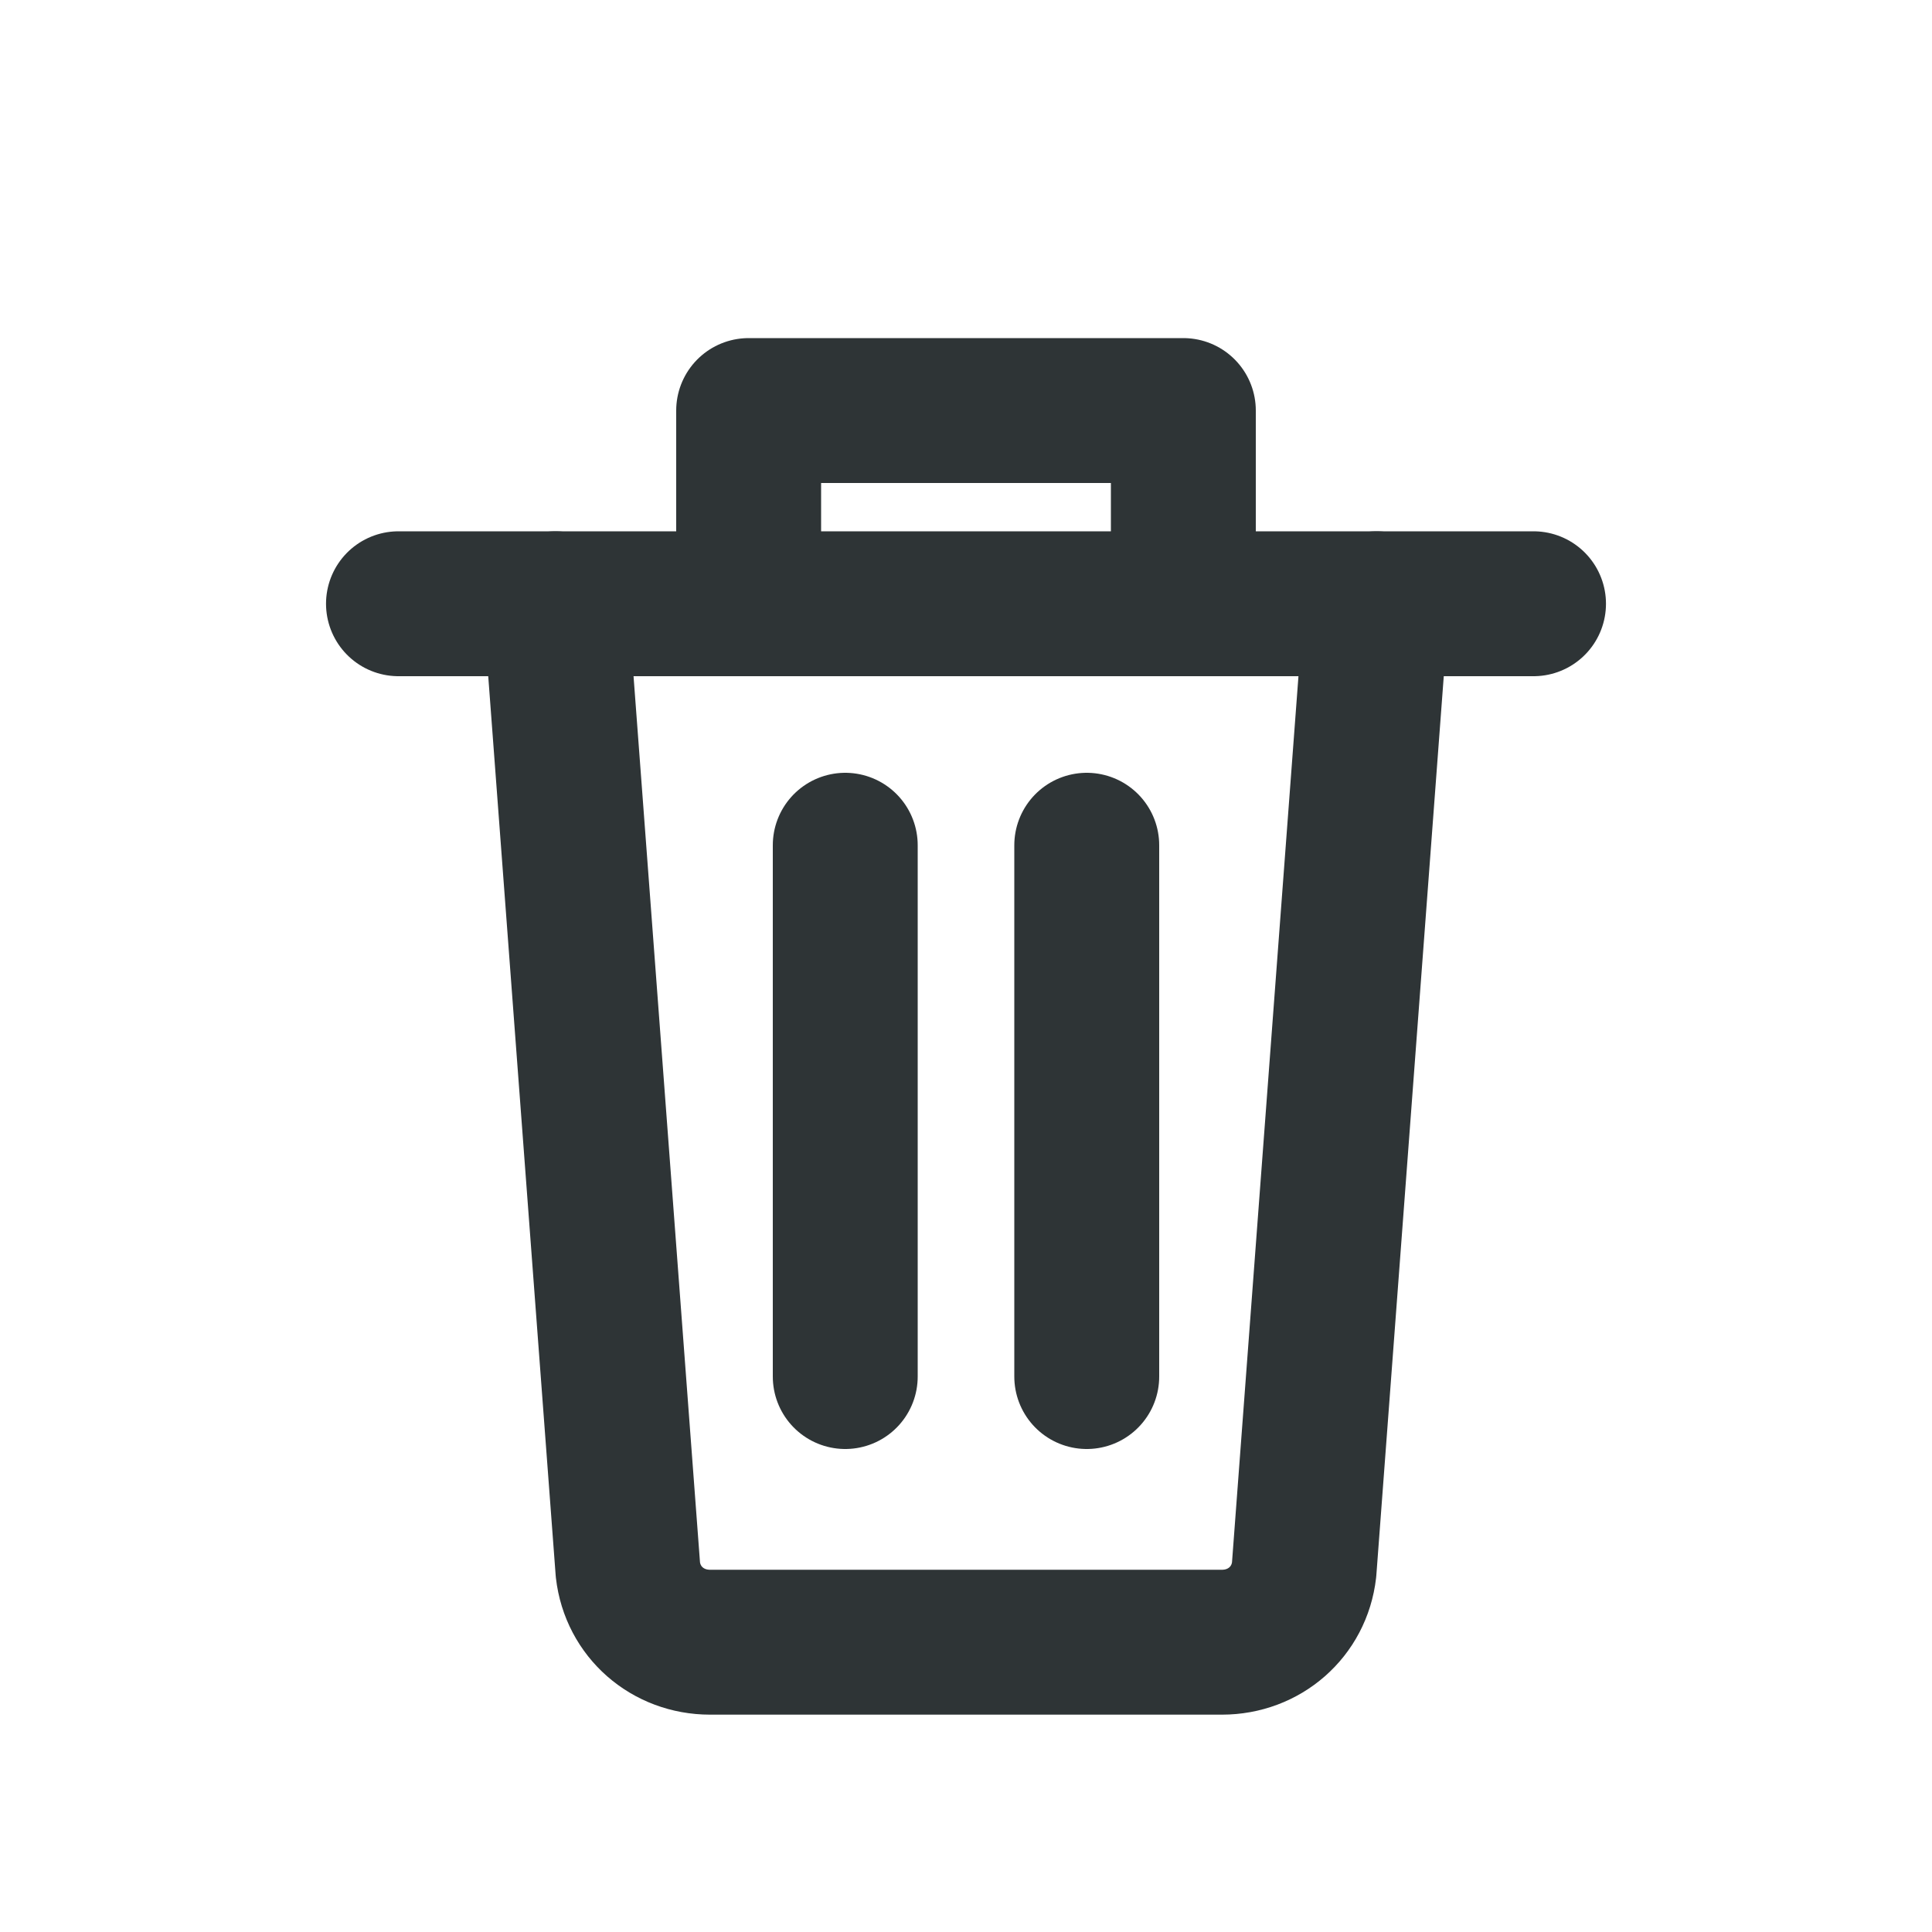
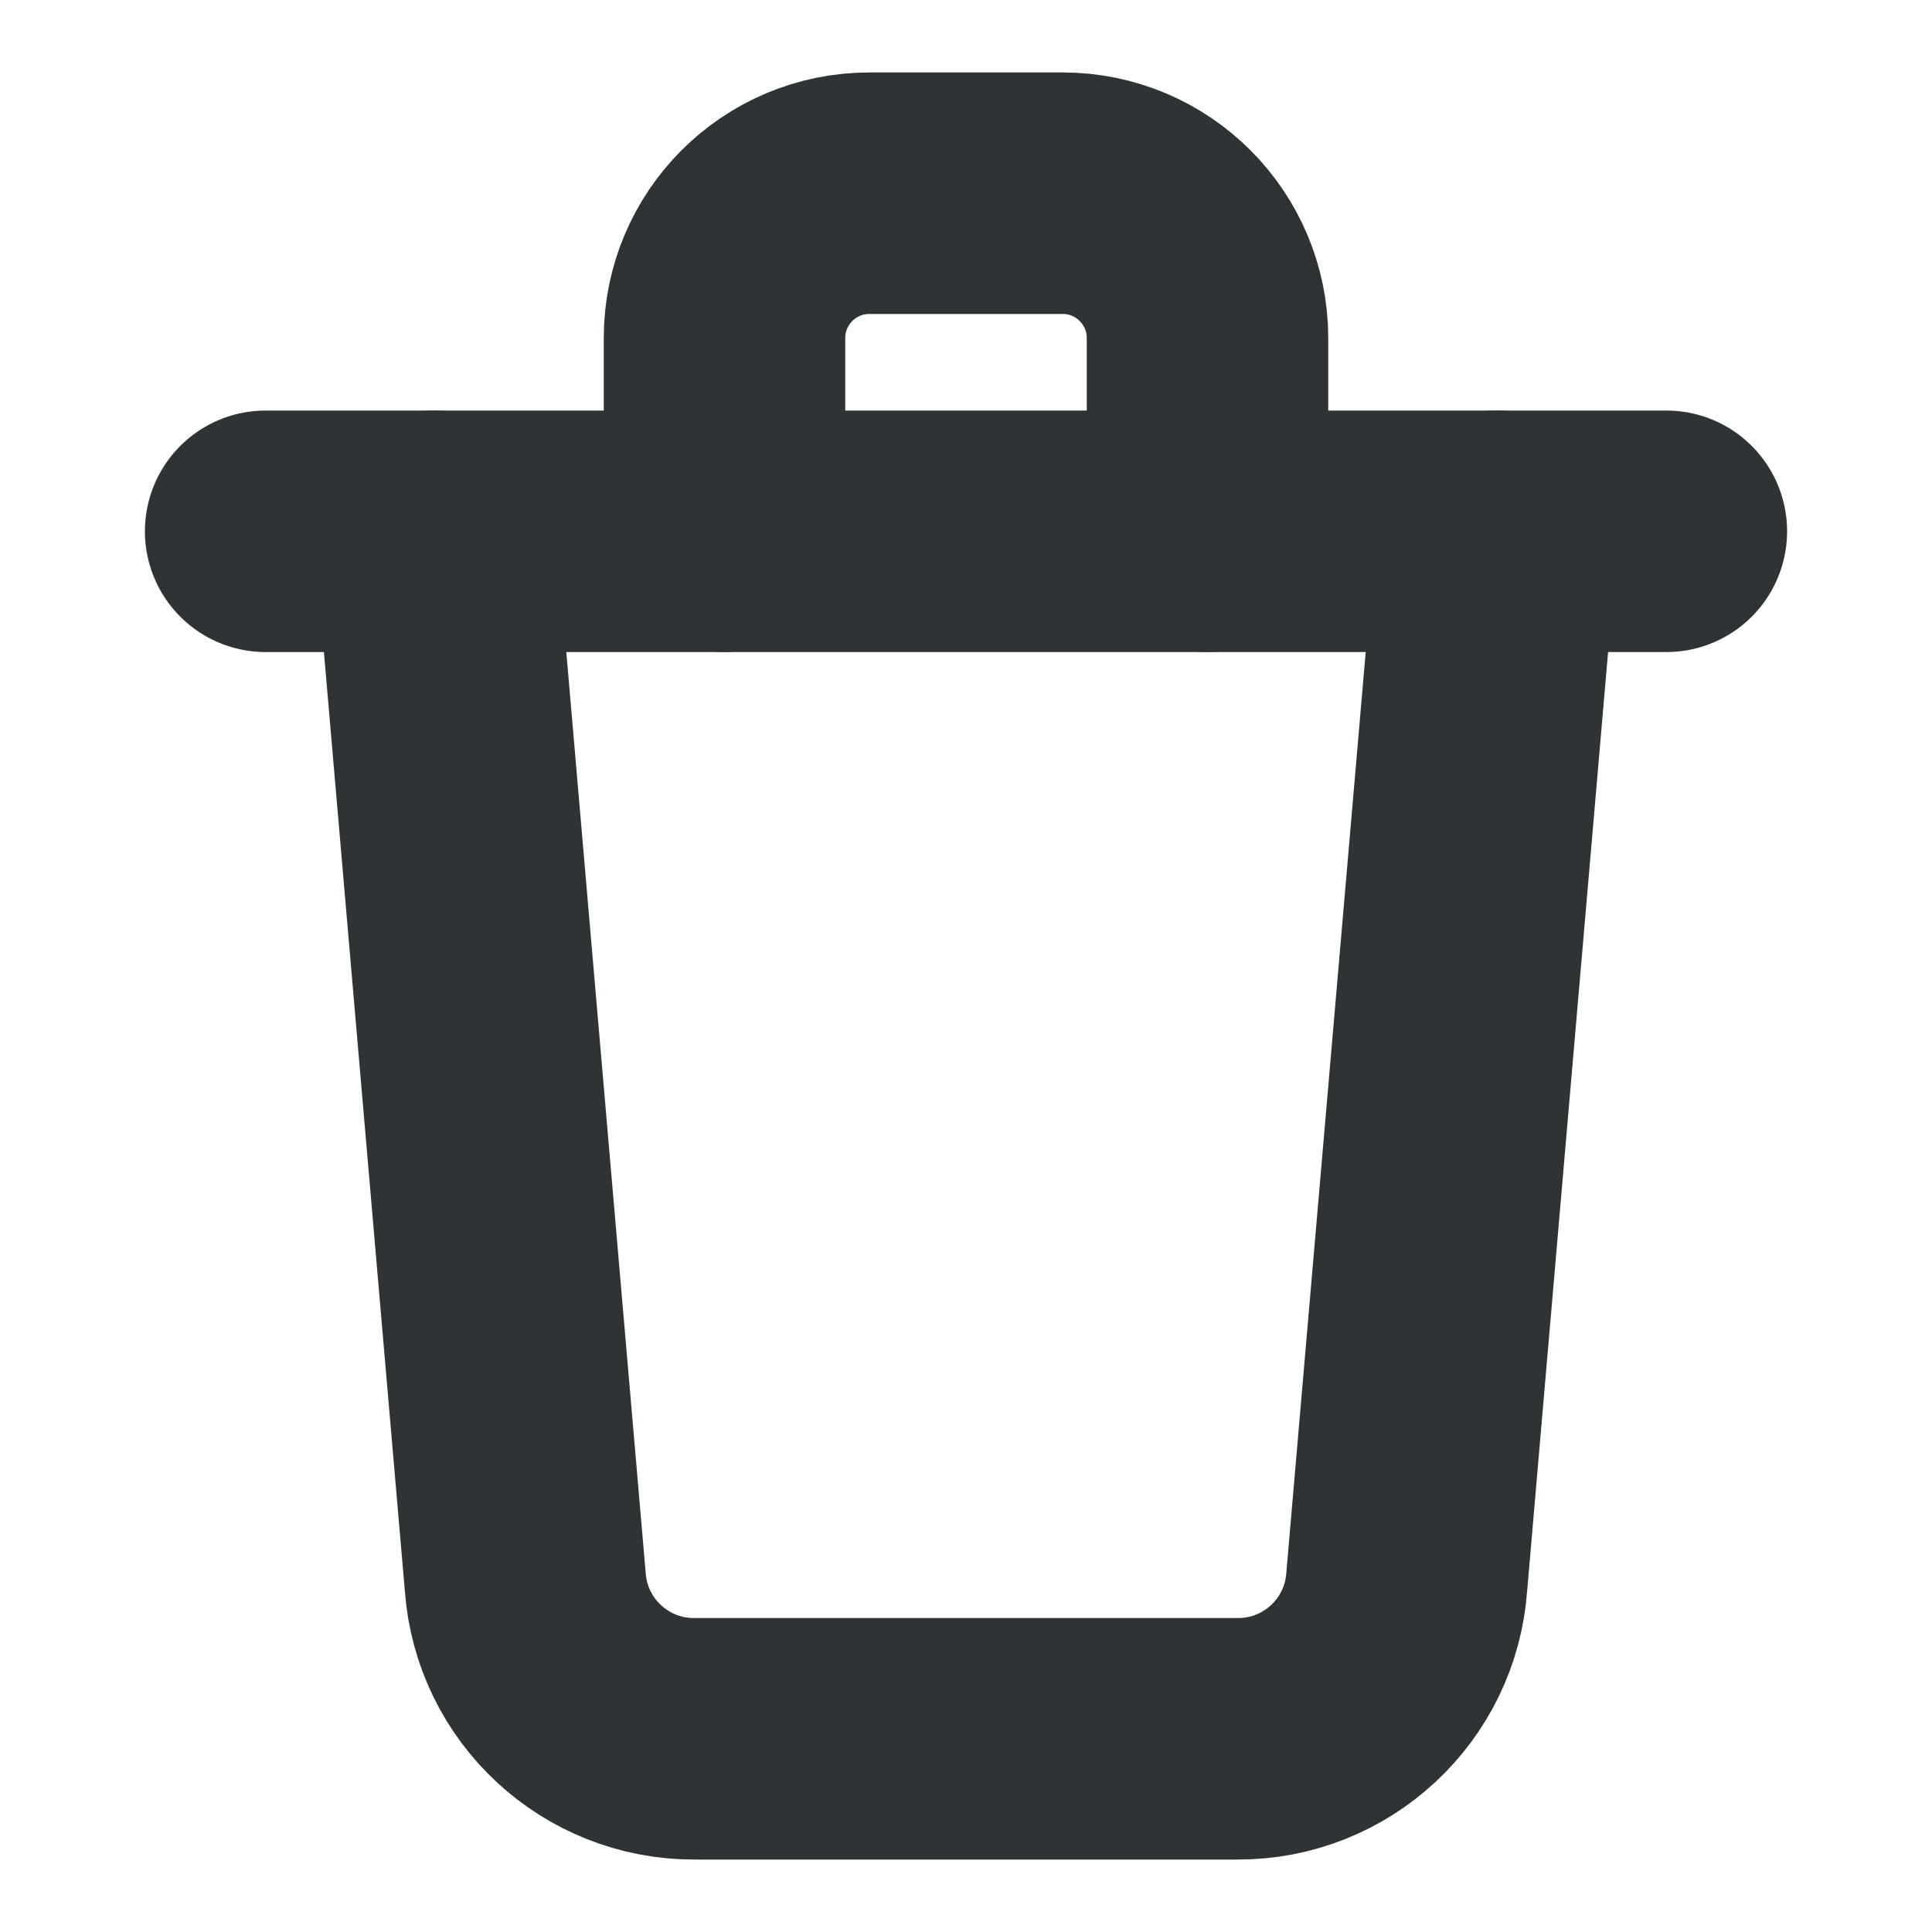
<svg xmlns="http://www.w3.org/2000/svg" width="16" height="16" viewBox="0 0 16 16">
-   <g fill="none" stroke="#2e3436" stroke-width="1.2" stroke-linecap="round" stroke-linejoin="round">
-     <path d="M3.3 5 L12.7 5" />
-     <path d="M6.2 5 L6.2 3.4 L9.8 3.4 L9.8 5" />
-     <path d="M4.6 5 L5.2 13 C5.24 13.35 5.53 13.6 5.88 13.6 L10.12 13.6 C10.47 13.6 10.76 13.35 10.8 13 L11.4 5" />
-     <path d="M7 7 L7 11.4" />
-     <path d="M9 7 L9 11.4" />
-   </g>
+   <path d="M 2.2 4.4 L 13.8 4.4" fill="none" stroke="#2e3436" stroke-width="2" stroke-linecap="round" stroke-linejoin="round" />
+   <path d="M 6 4.4 L 6 2.8 A 1.2 1.2 0 0 1 7.2 1.6 L 8.8 1.6 A 1.2 1.2 0 0 1 10 2.8 L 10 4.4" fill="none" stroke="#2e3436" stroke-width="2" stroke-linecap="round" stroke-linejoin="round" />
+   <path d="M 3.6 4.4 L 4.35 13.1 A 1.4 1.4 0 0 0 5.75 14.4 L 10.25 14.4 A 1.4 1.4 0 0 0 11.65 13.1 L 12.4 4.4" fill="none" stroke="#2e3436" stroke-width="2" stroke-linecap="round" stroke-linejoin="round" />
</svg>
